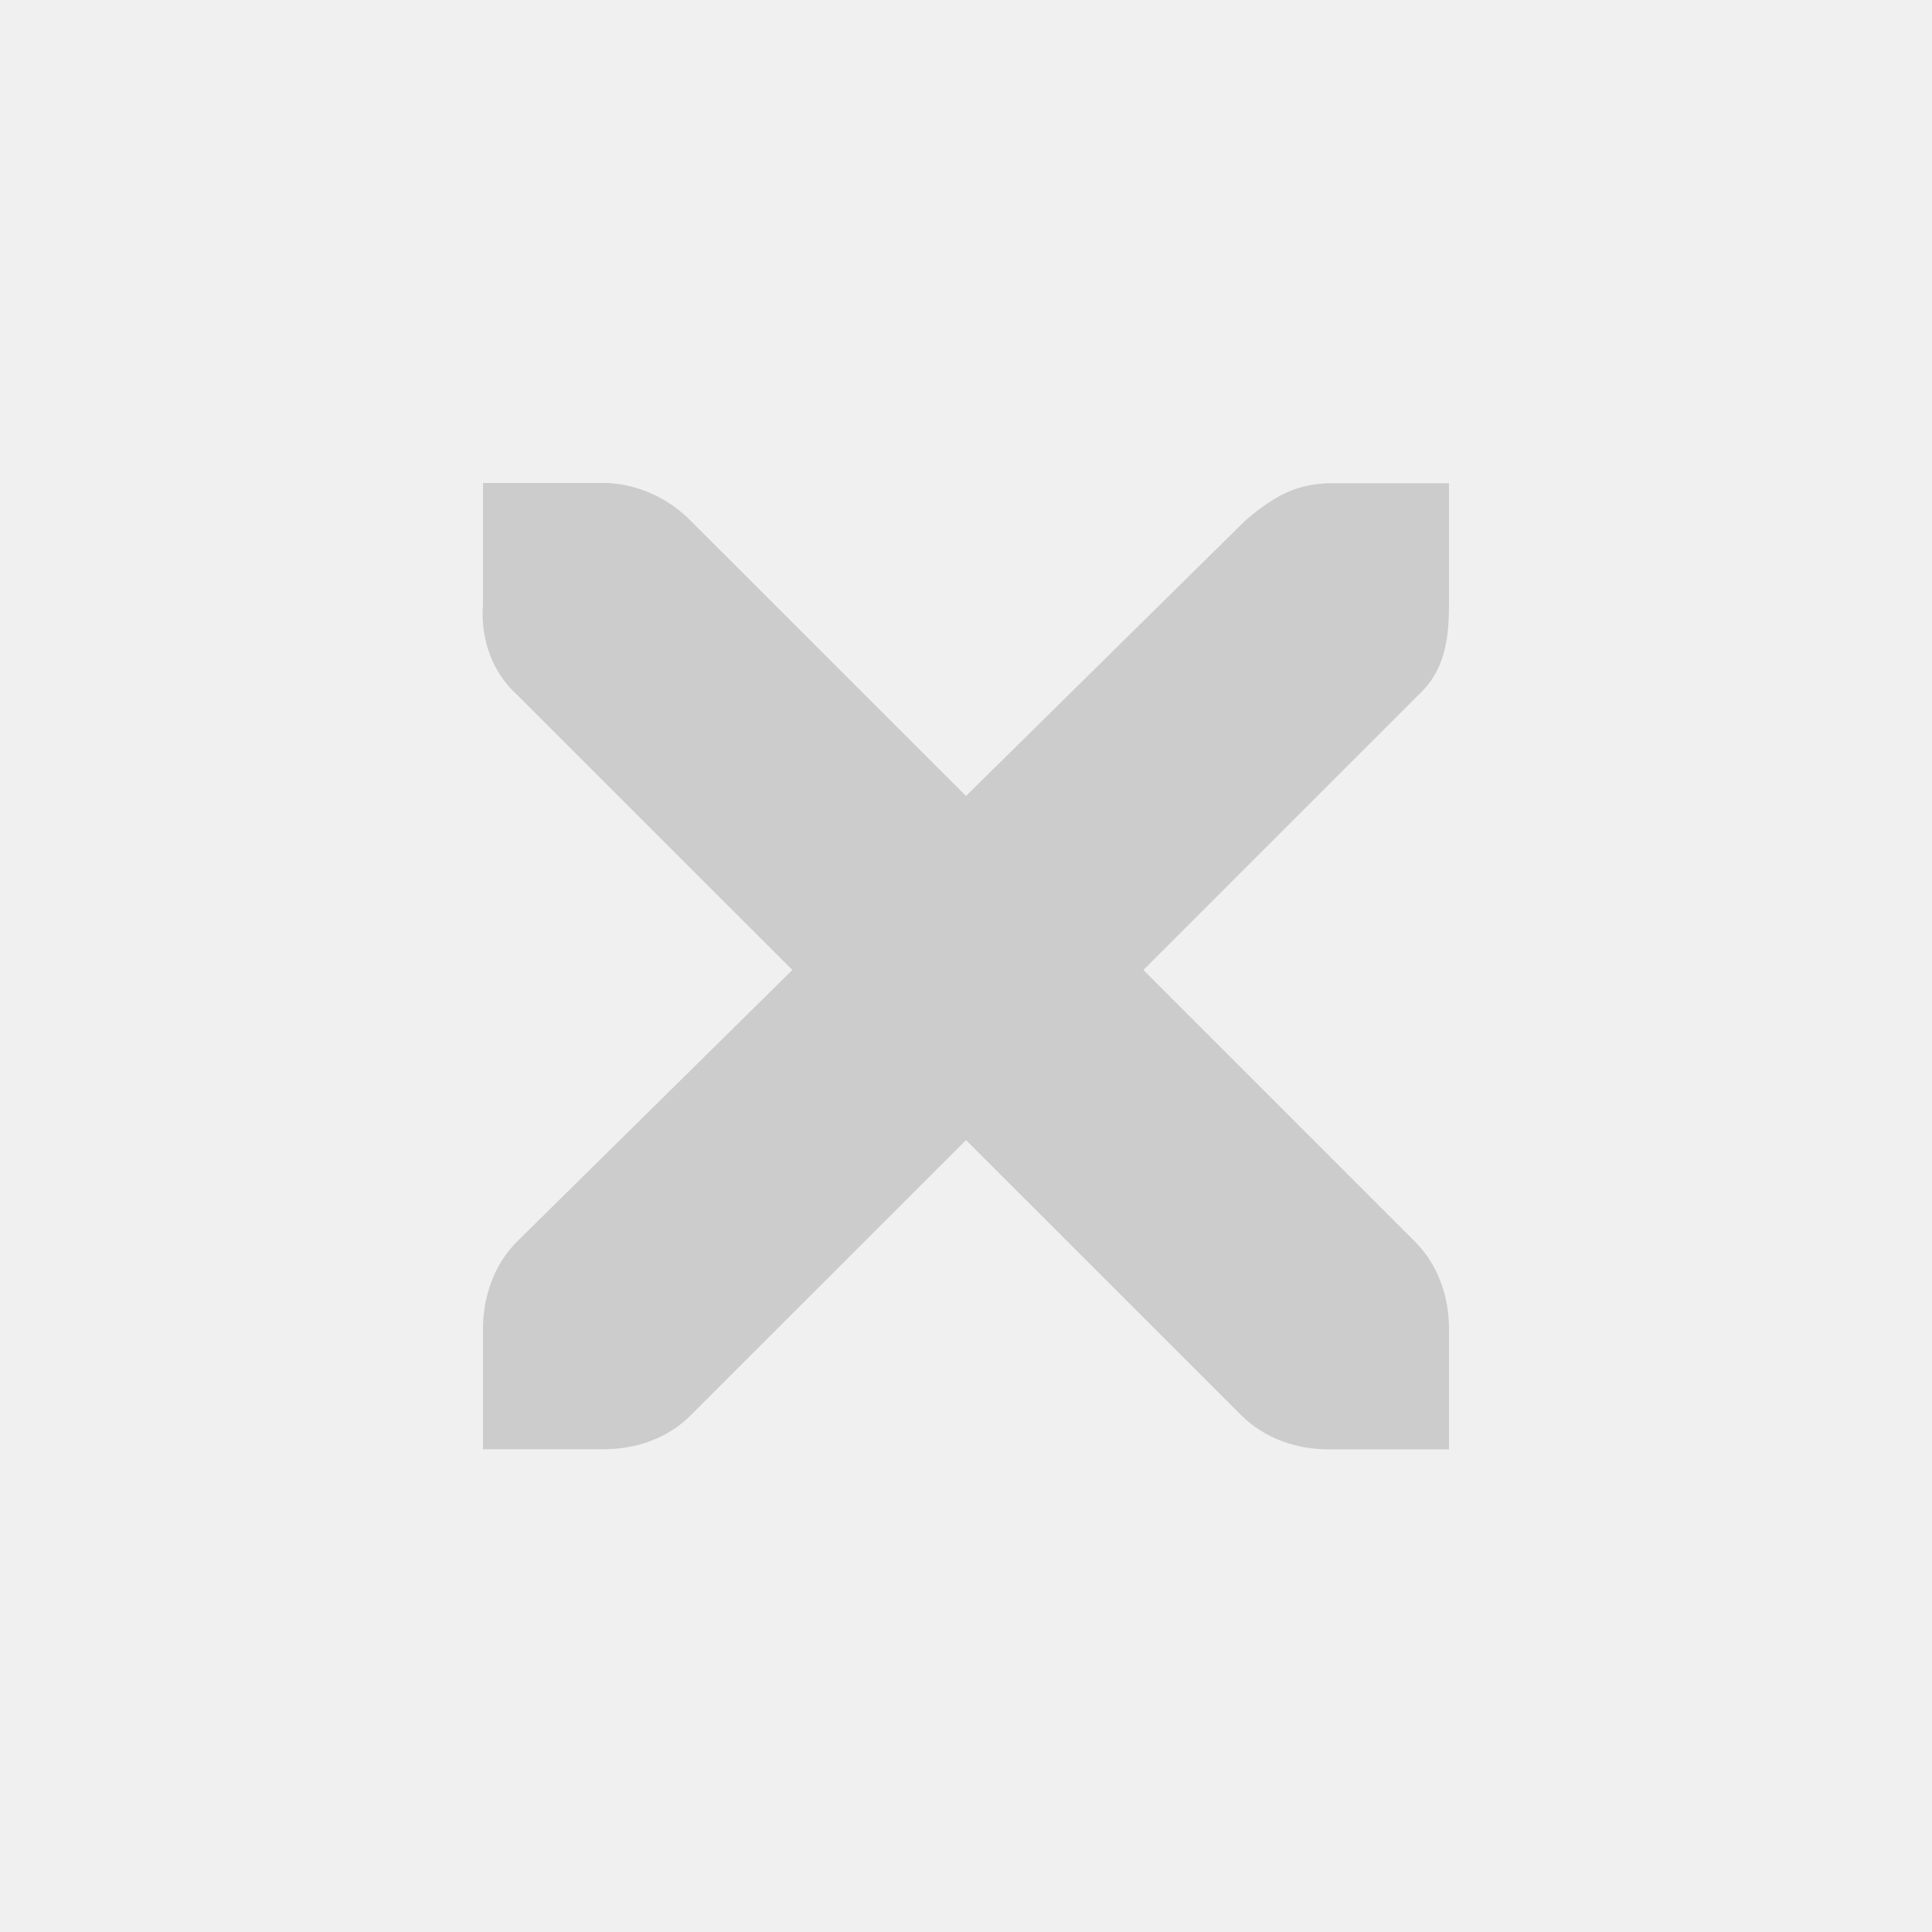
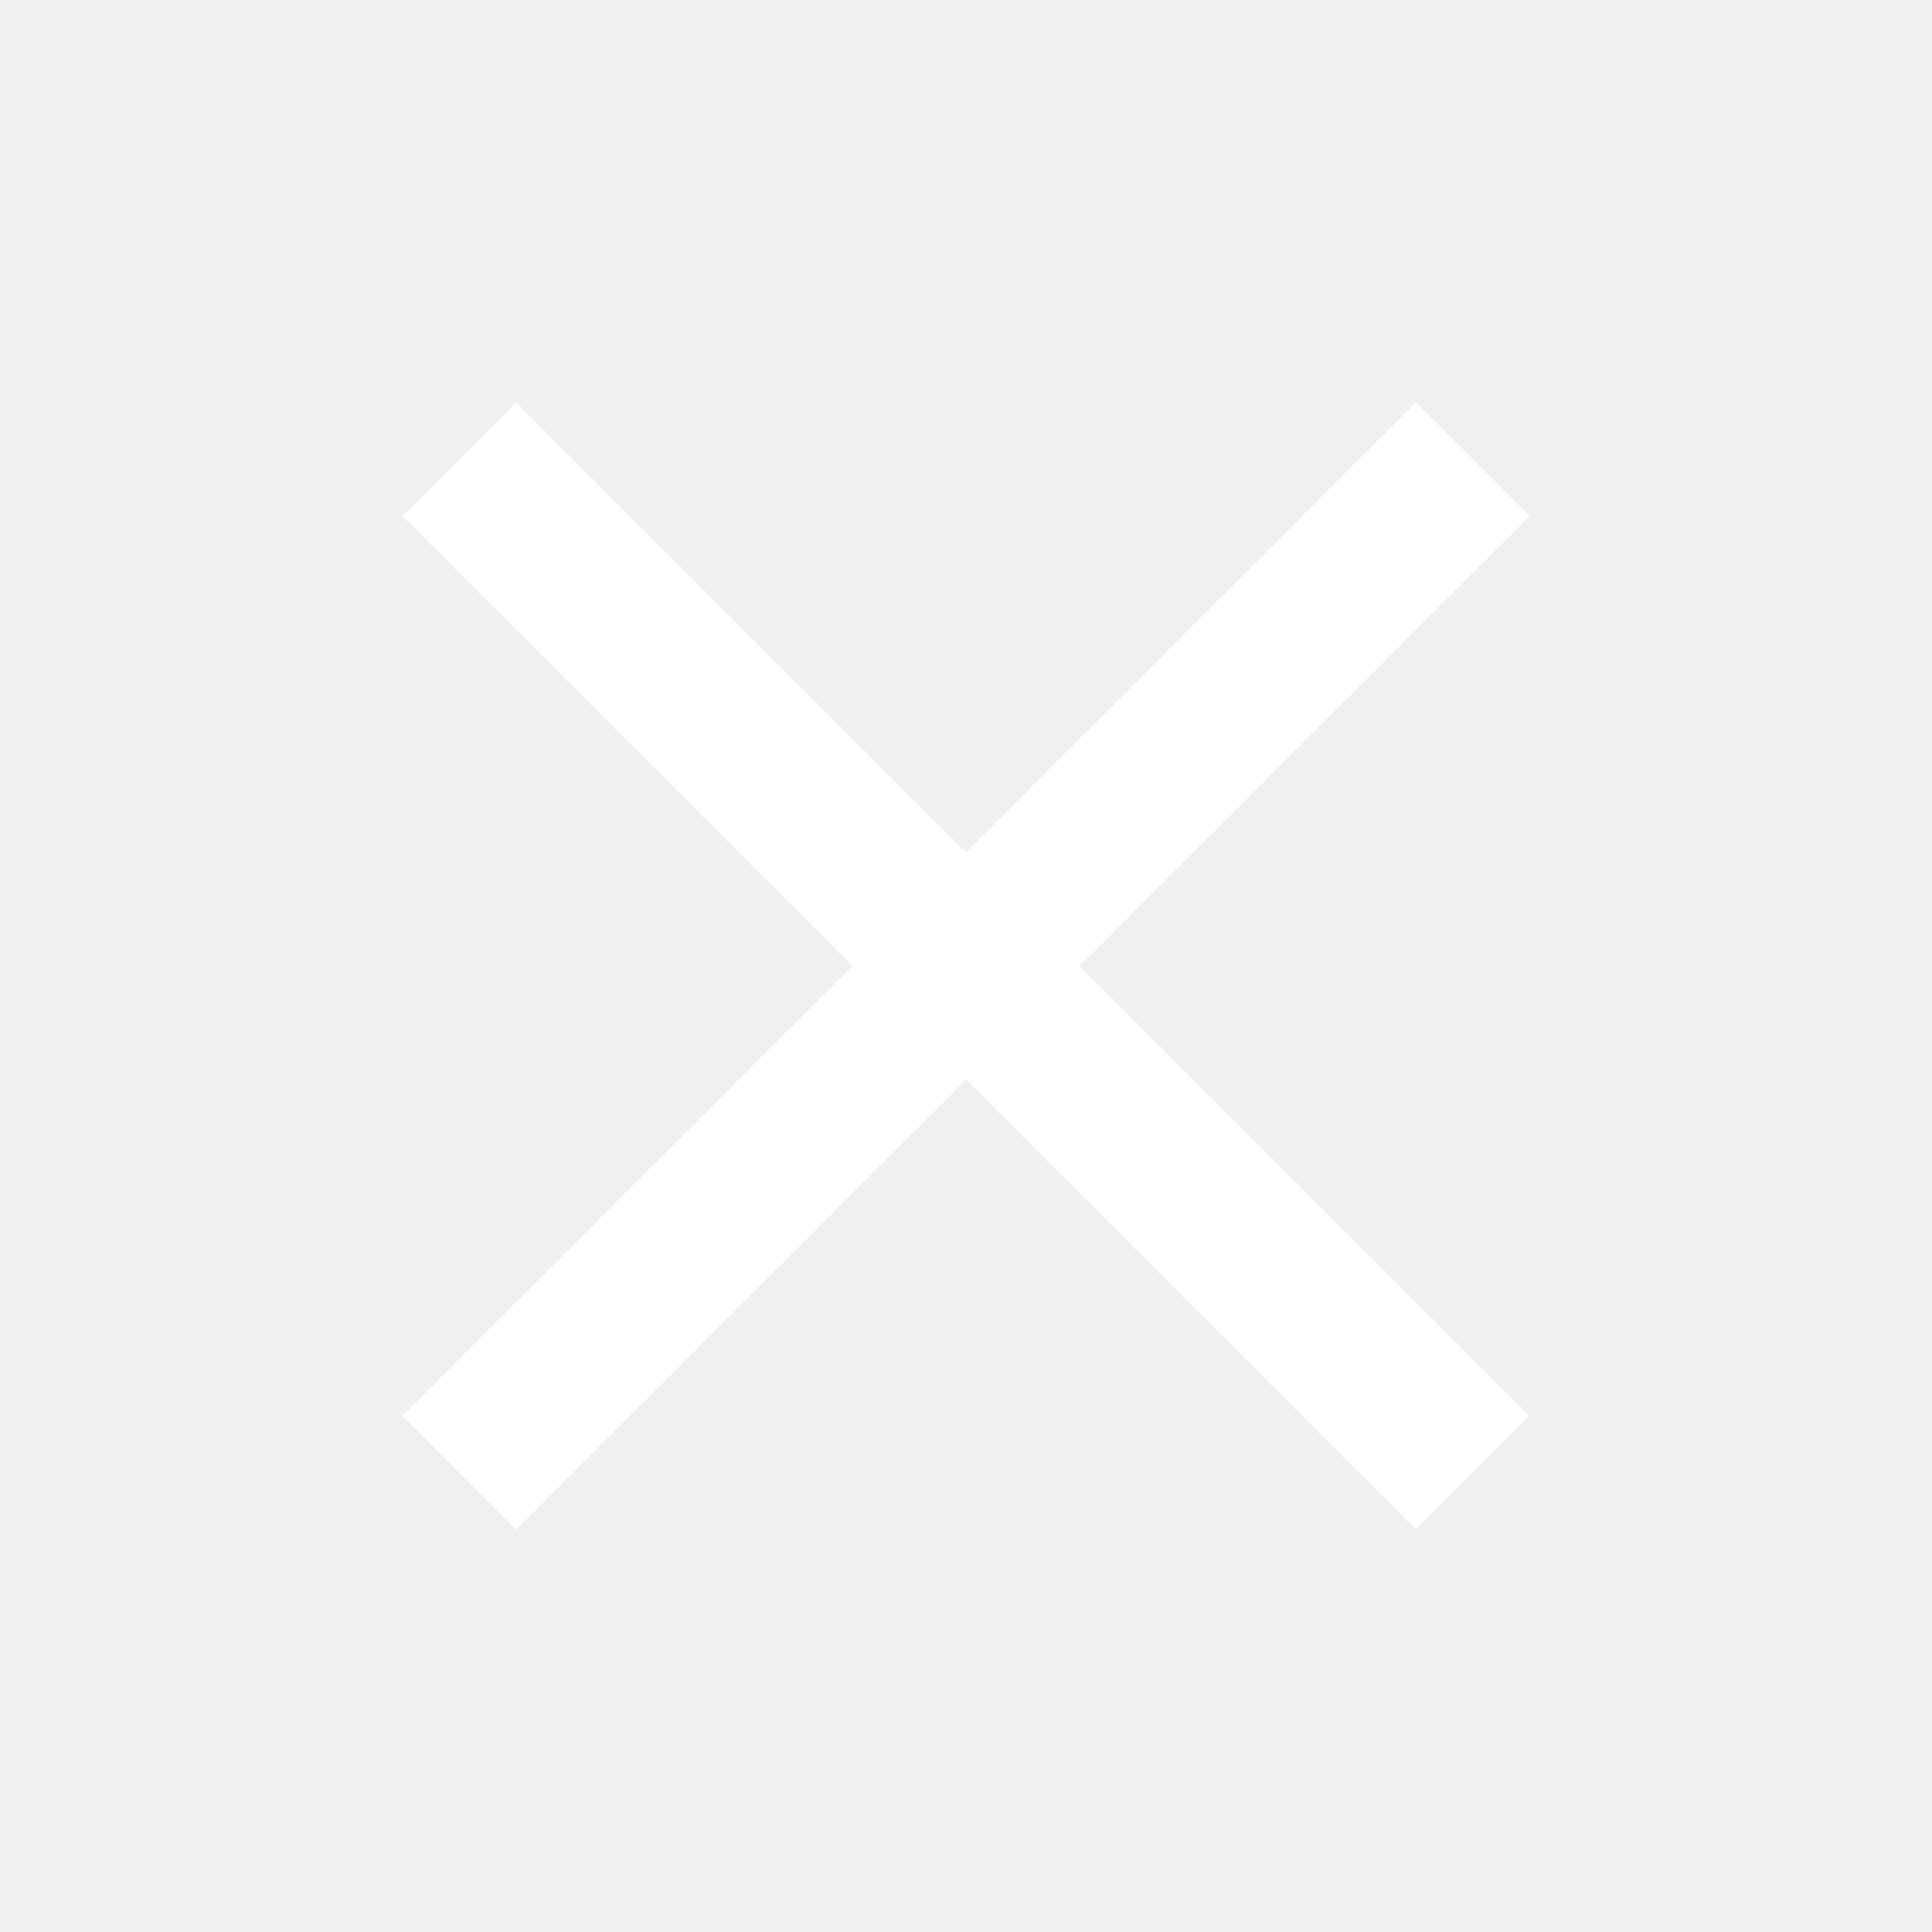
- <svg xmlns="http://www.w3.org/2000/svg" height="16" width="16" viewBox="0 0 16 16" version="1.1">
-   <g transform="translate(-60,-518)">
-     <g transform="translate(19,-242)">
-       <path d="m45 764h1c0.01-0 0.021-0 0.031 0 0.255 0.011 0.51 0.129 0.688 0.312l2.281 2.28 2.312-2.28c0.266-0.23 0.447-0.3 0.688-0.31h1v1c0 0.286-0.034 0.551-0.25 0.75l-2.281 2.281 2.25 2.25c0.188 0.19 0.281 0.45 0.281 0.72v1h-1c-0.265-0-0.531-0.093-0.719-0.281l-2.281-2.28-2.281 2.28c-0.188 0.19-0.454 0.28-0.719 0.28h-1v-1c-0-0.265 0.093-0.531 0.281-0.719l2.281-2.25-2.281-2.28c-0.21-0.19-0.303-0.47-0.281-0.75v-1z" fill="#ccc" />
-     </g>
-   </g>
+ <svg xmlns="http://www.w3.org/2000/svg" width="24" height="24" viewBox="0 0 24 24" id="svg2" version="1.1">
+   <defs id="defs10" />
+   <path d="M19 6.41l-1.41-1.41-5.59 5.59-5.59-5.59-1.41 1.41 5.59 5.59-5.59 5.59 1.41 1.41 5.59-5.59 5.59 5.59 1.41-1.41-5.59-5.59z" id="path4" style="fill:#ffffff;fill-opacity:1;stroke:none" />
+   <path d="M0 0h24v24h-24z" fill="none" id="path6" />
</svg>
